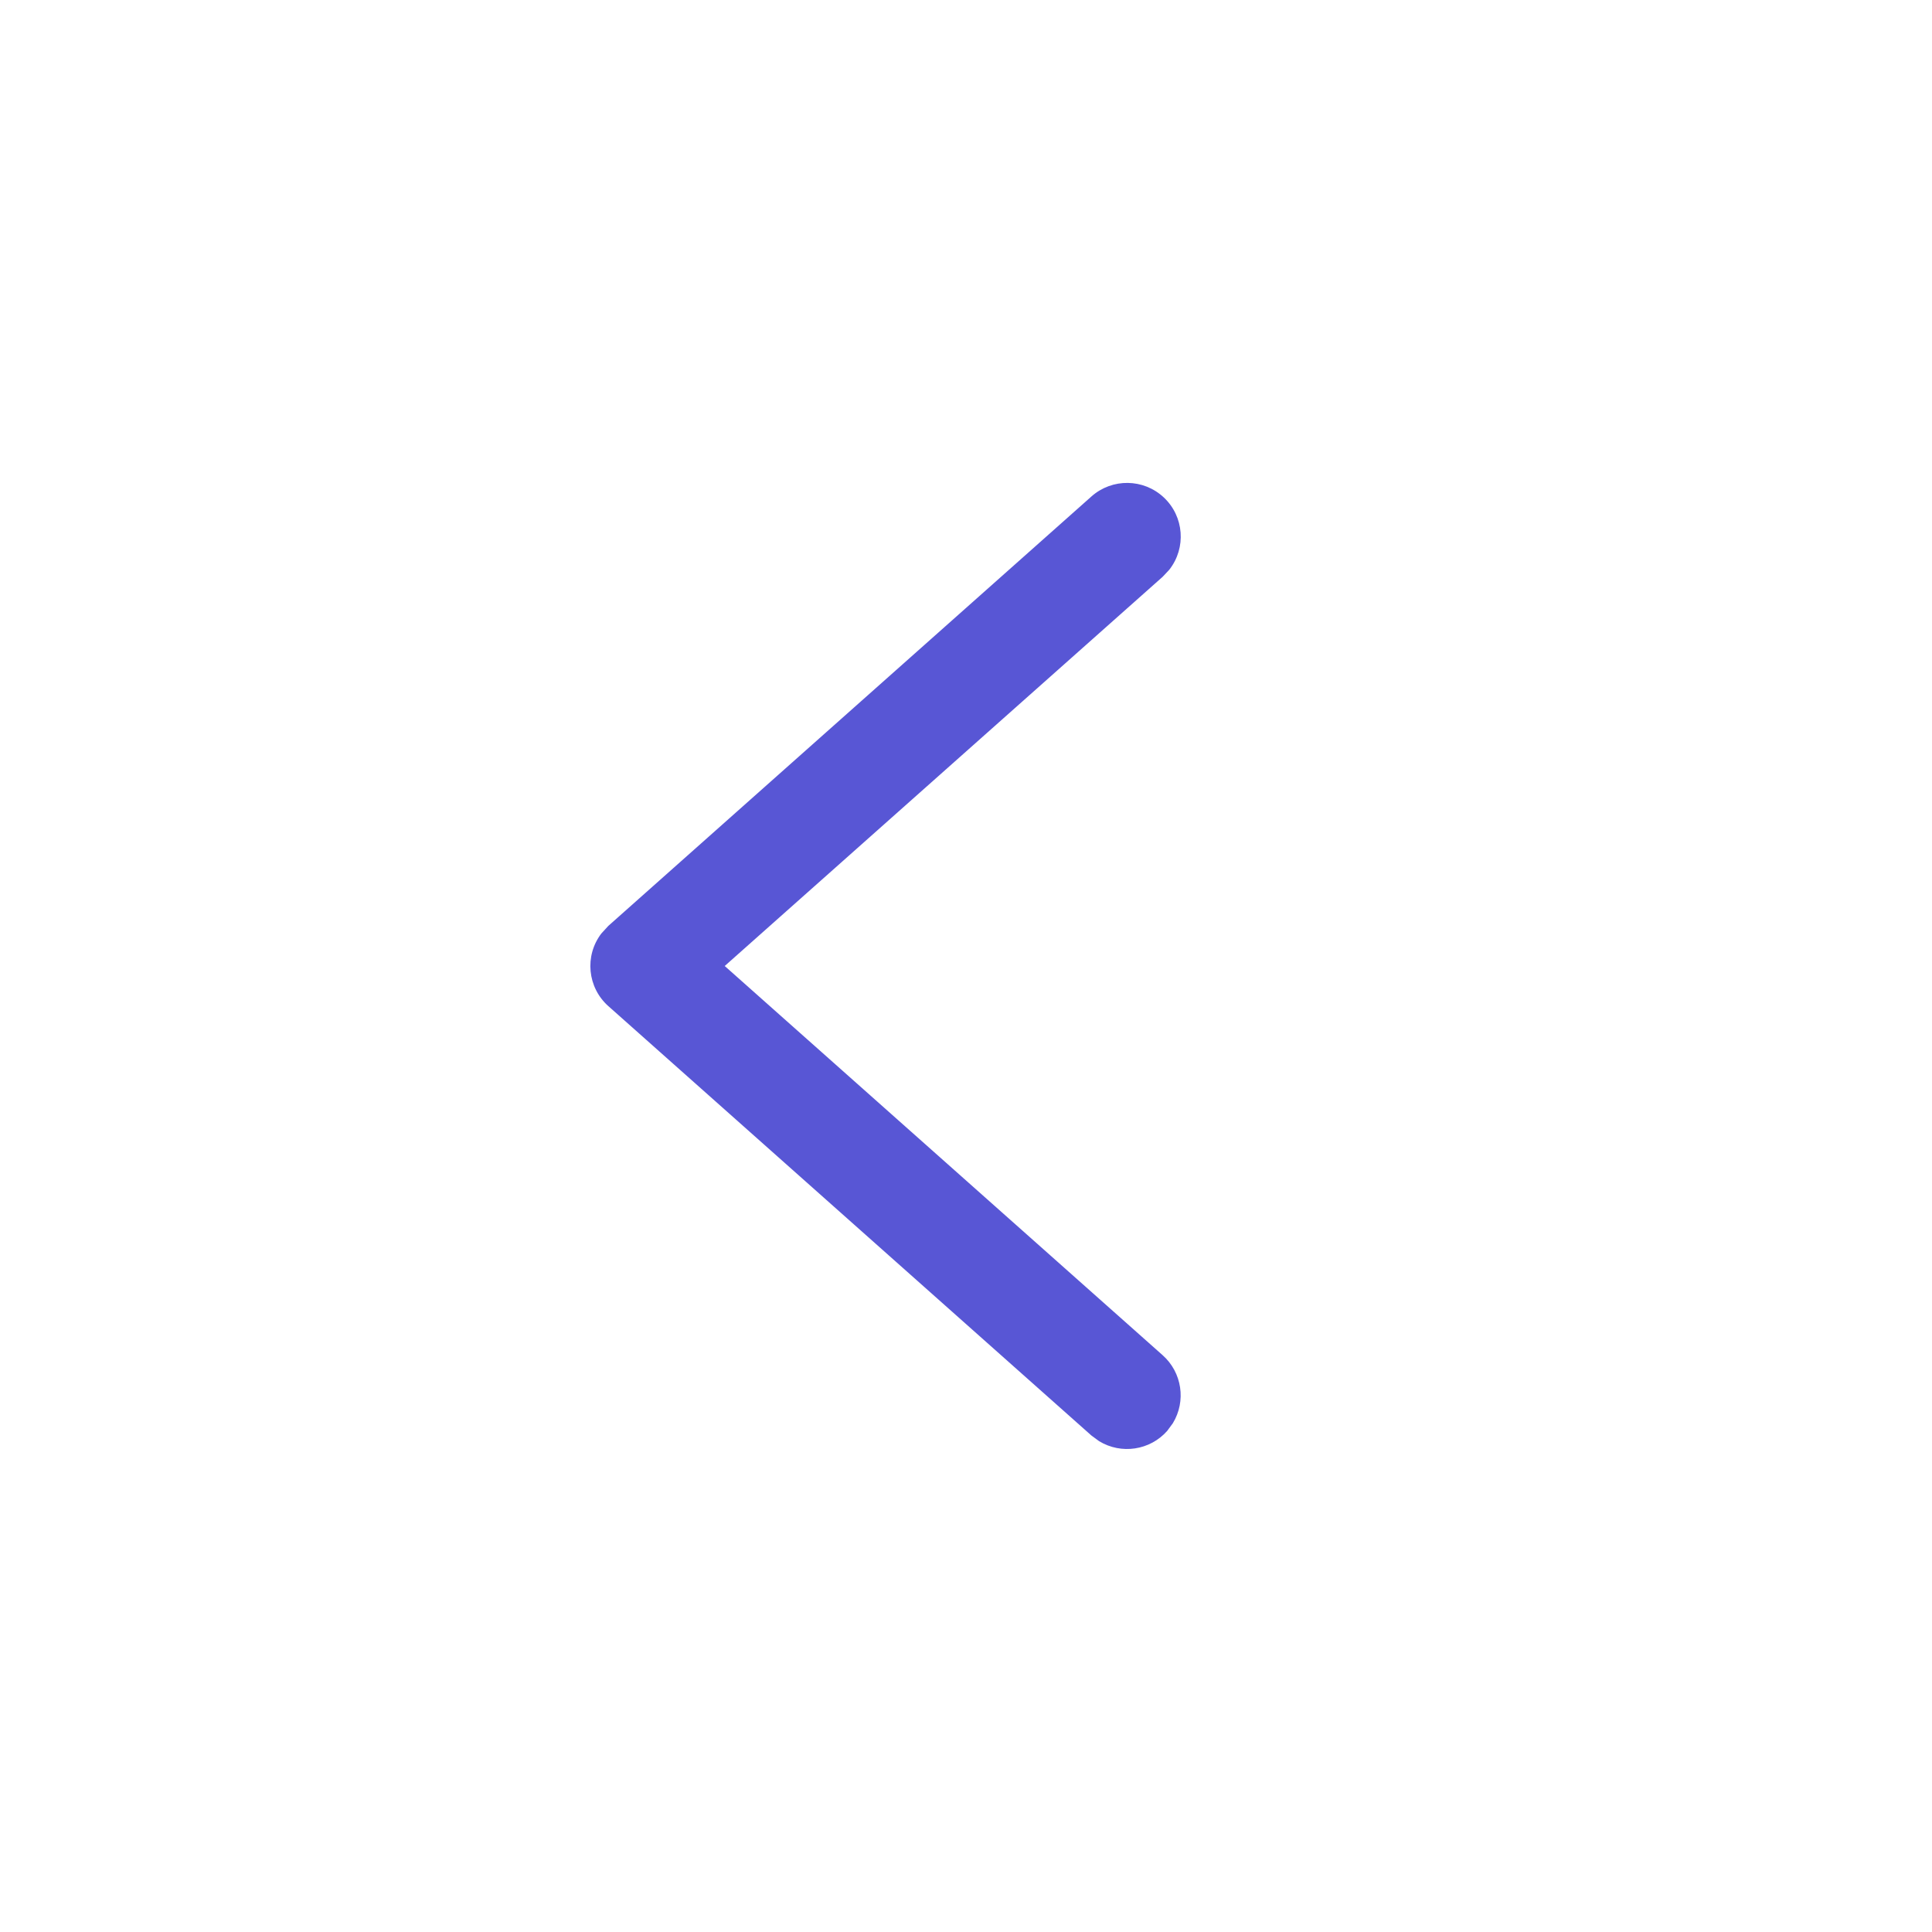
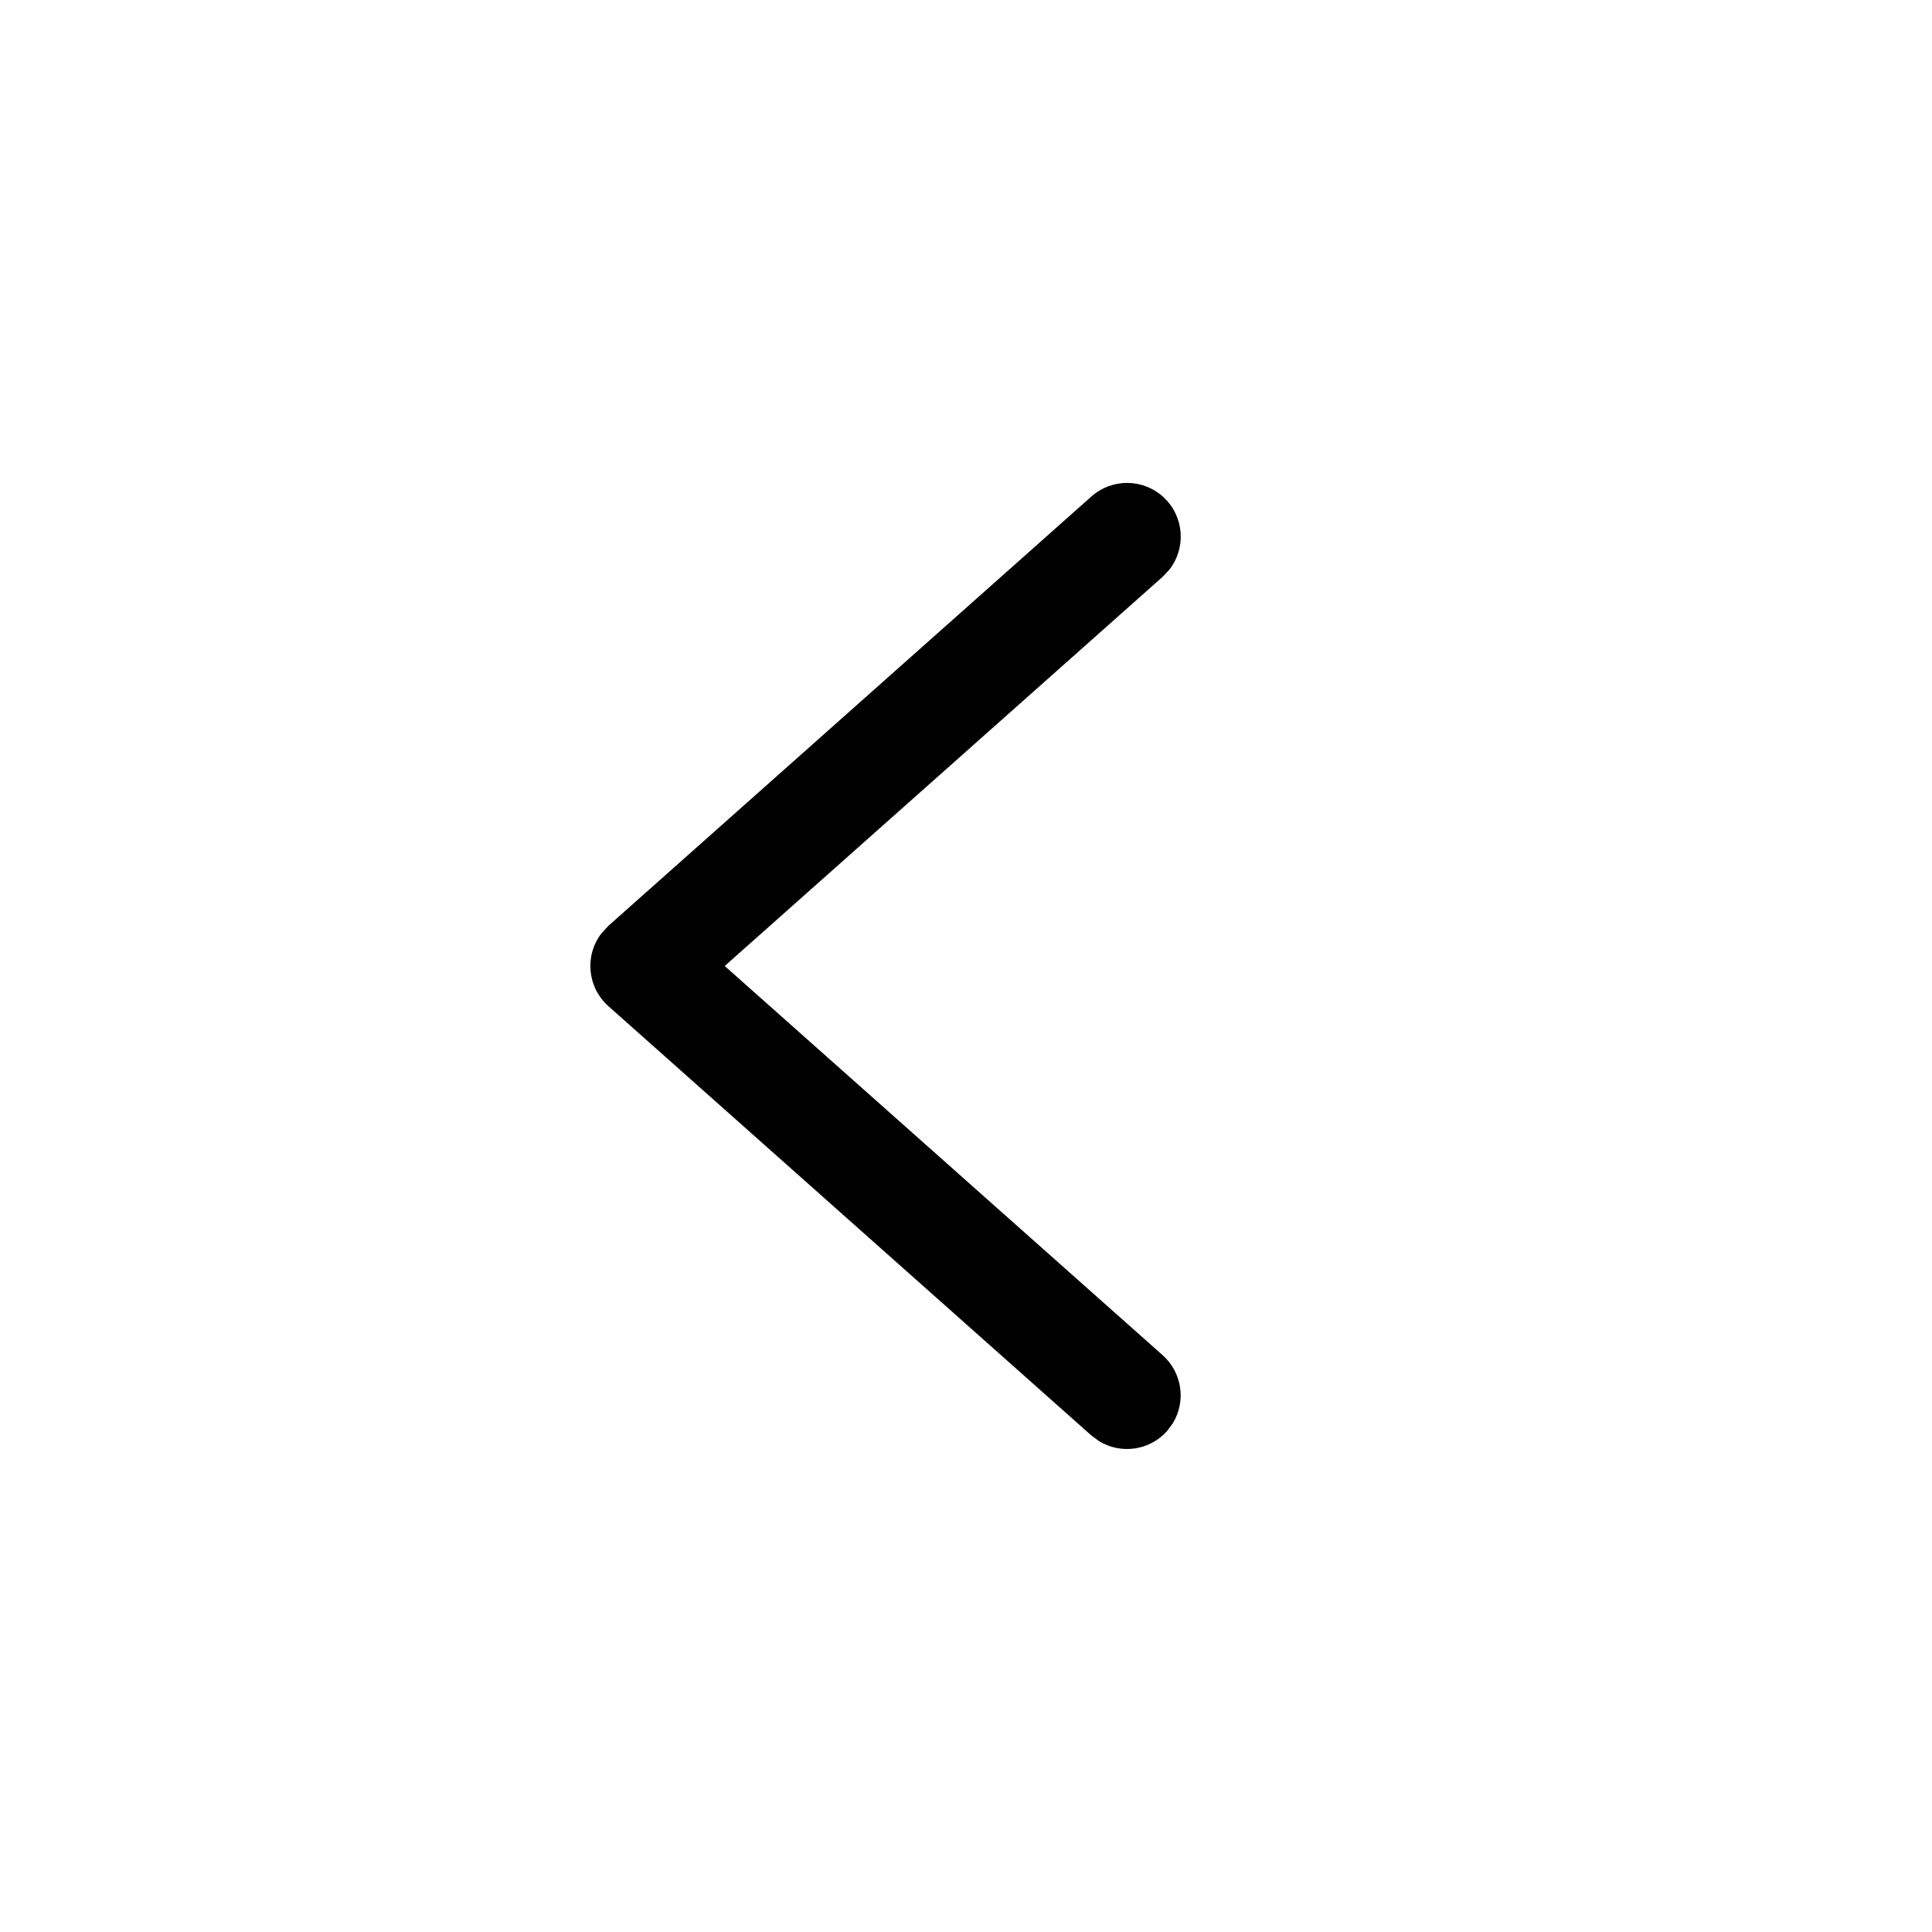
- <svg xmlns="http://www.w3.org/2000/svg" width="20px" height="20px" viewBox="0 0 18 18" type="unfold" dragging="0" color="rgb(88, 86, 213)" class="sc-jJMGHv fApflT" cursor="pointer" fill="currentColor" overflow="visible">
+ <svg xmlns="http://www.w3.org/2000/svg" width="20px" height="20px" viewBox="0 0 18 18" type="unfold" dragging="0" color="rgb(88, 86, 213)" class="sc-jJMGHv fApflT" cursor="pointer" overflow="visible">
  <path d="M10.168 4.626a.5.5 0 01.726.682l-.062.066L6.752 9l4.08 3.626a.5.5 0 01.095.634l-.053.072a.5.5 0 01-.634.095l-.072-.053-4.5-4a.5.5 0 01-.066-.676l.066-.072 4.5-4z" fill-rule="nonzero">
</path>
</svg>
